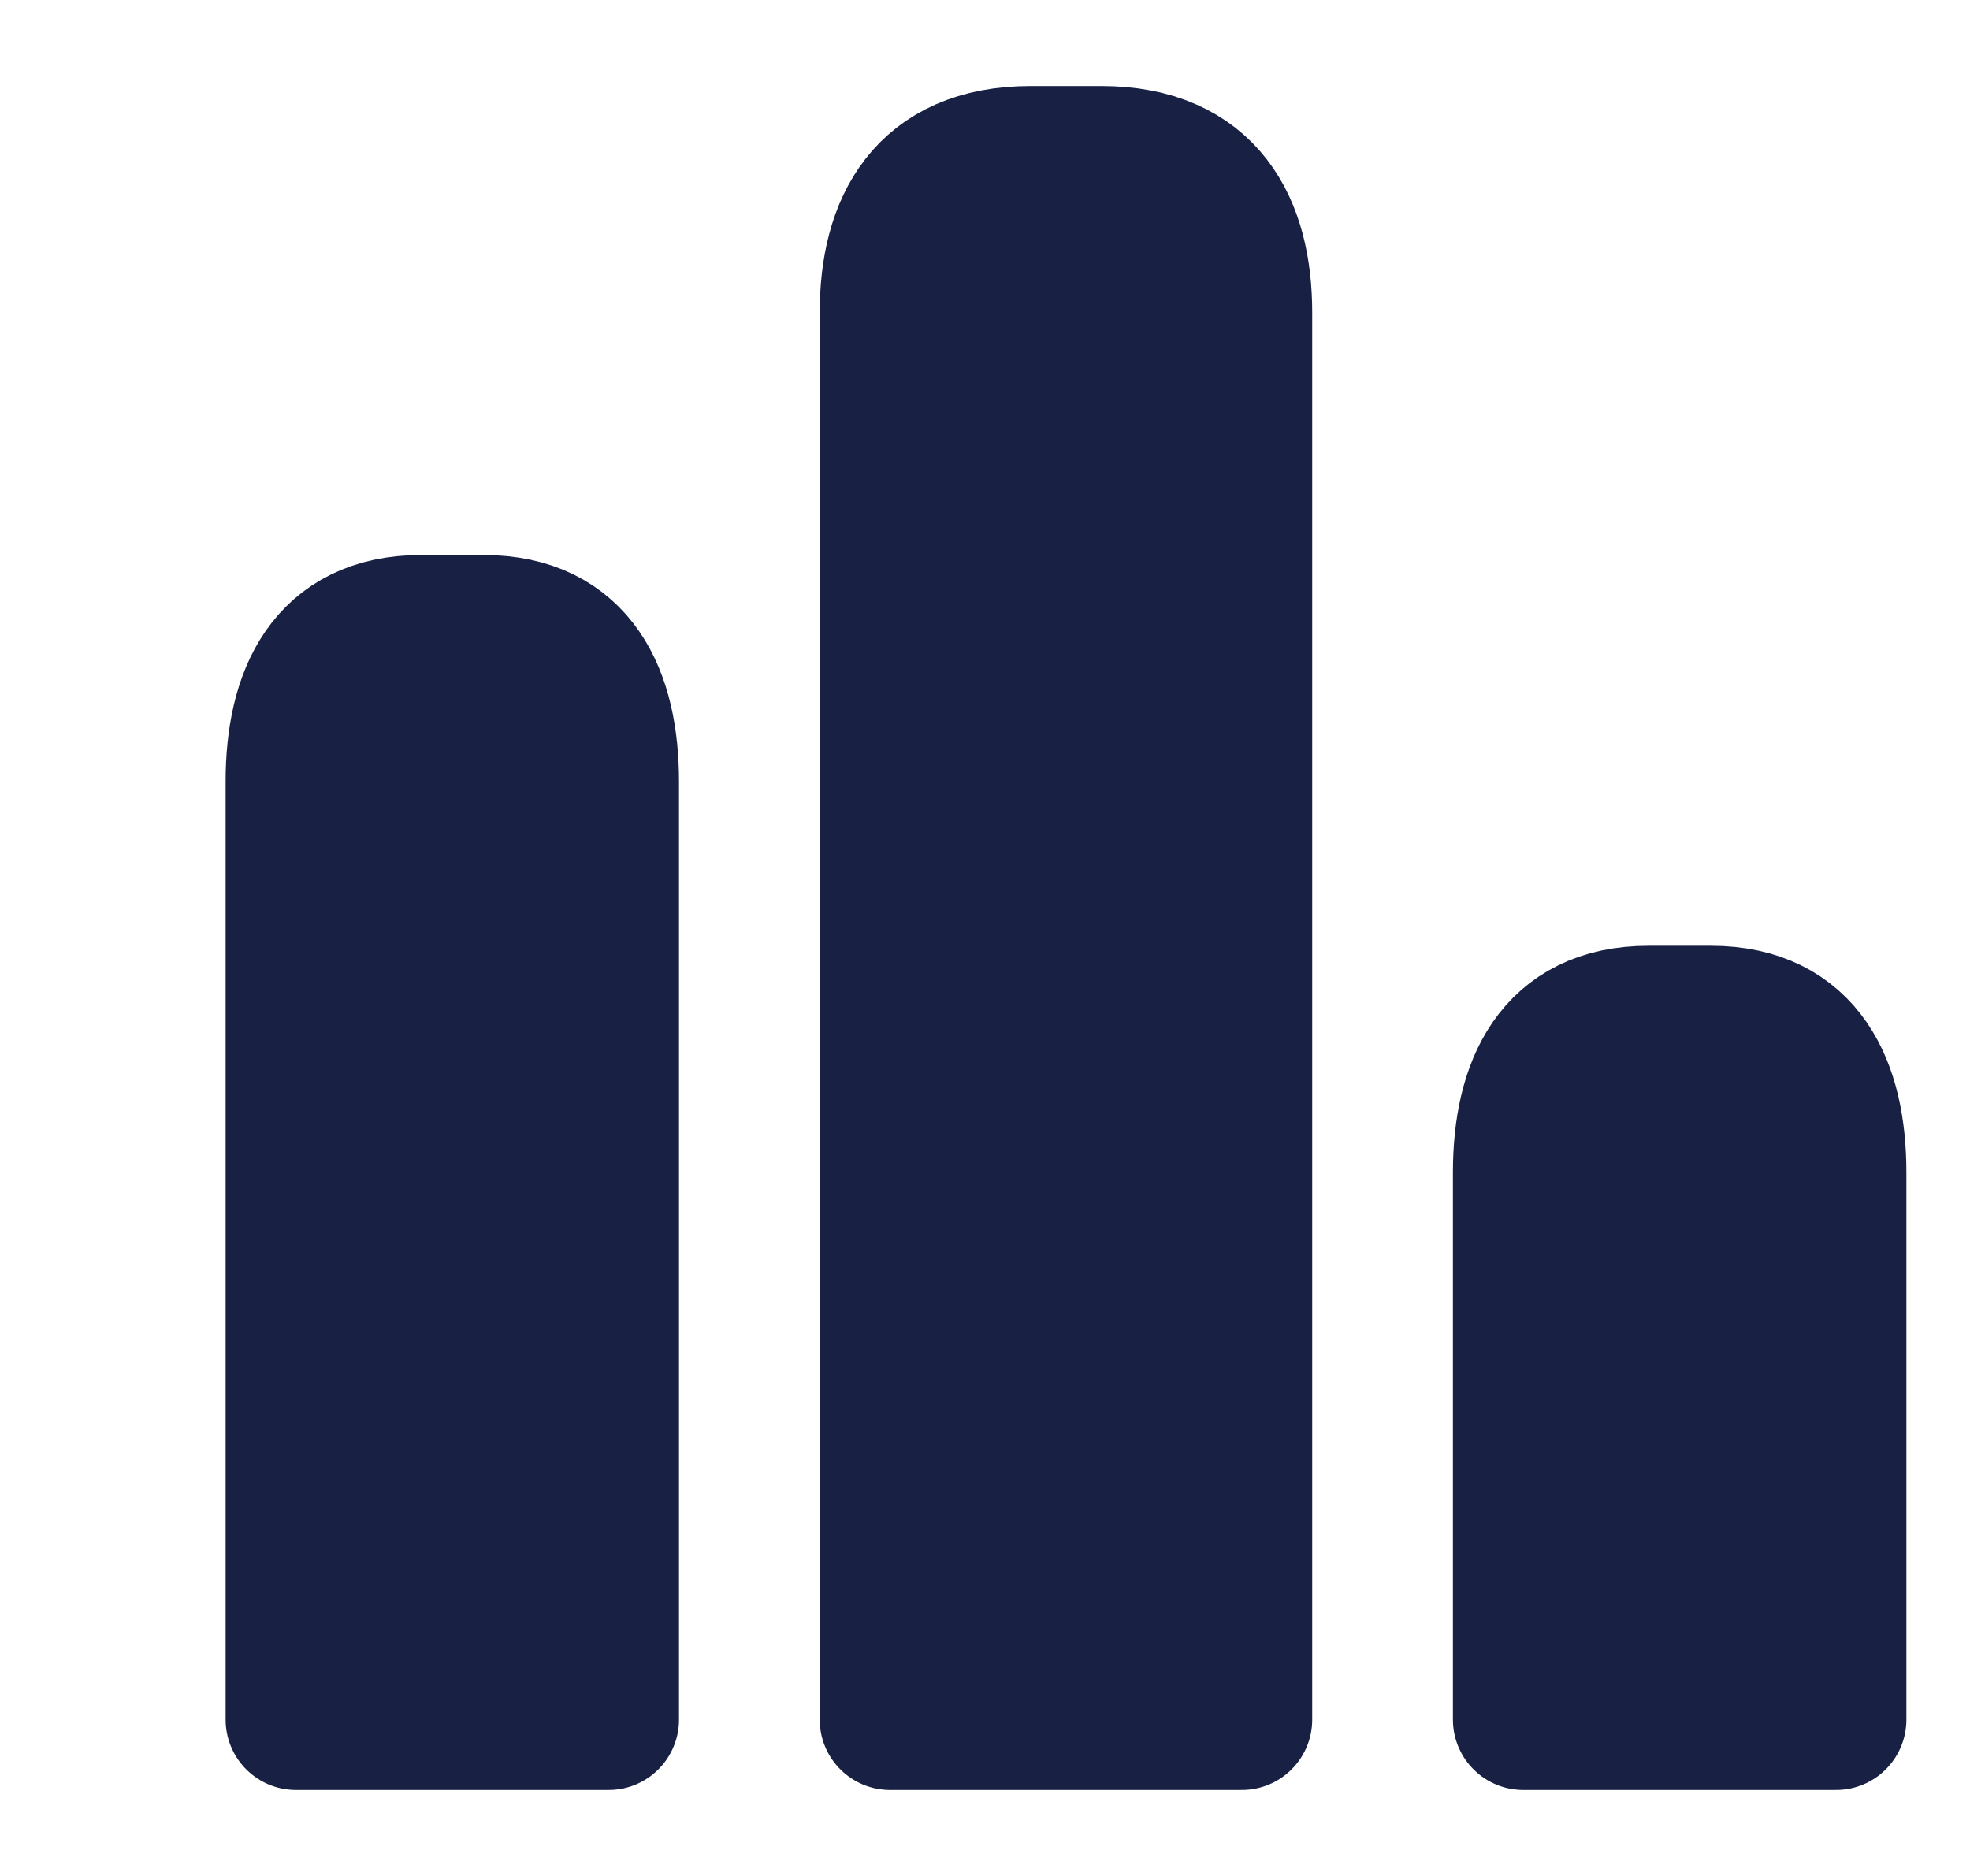
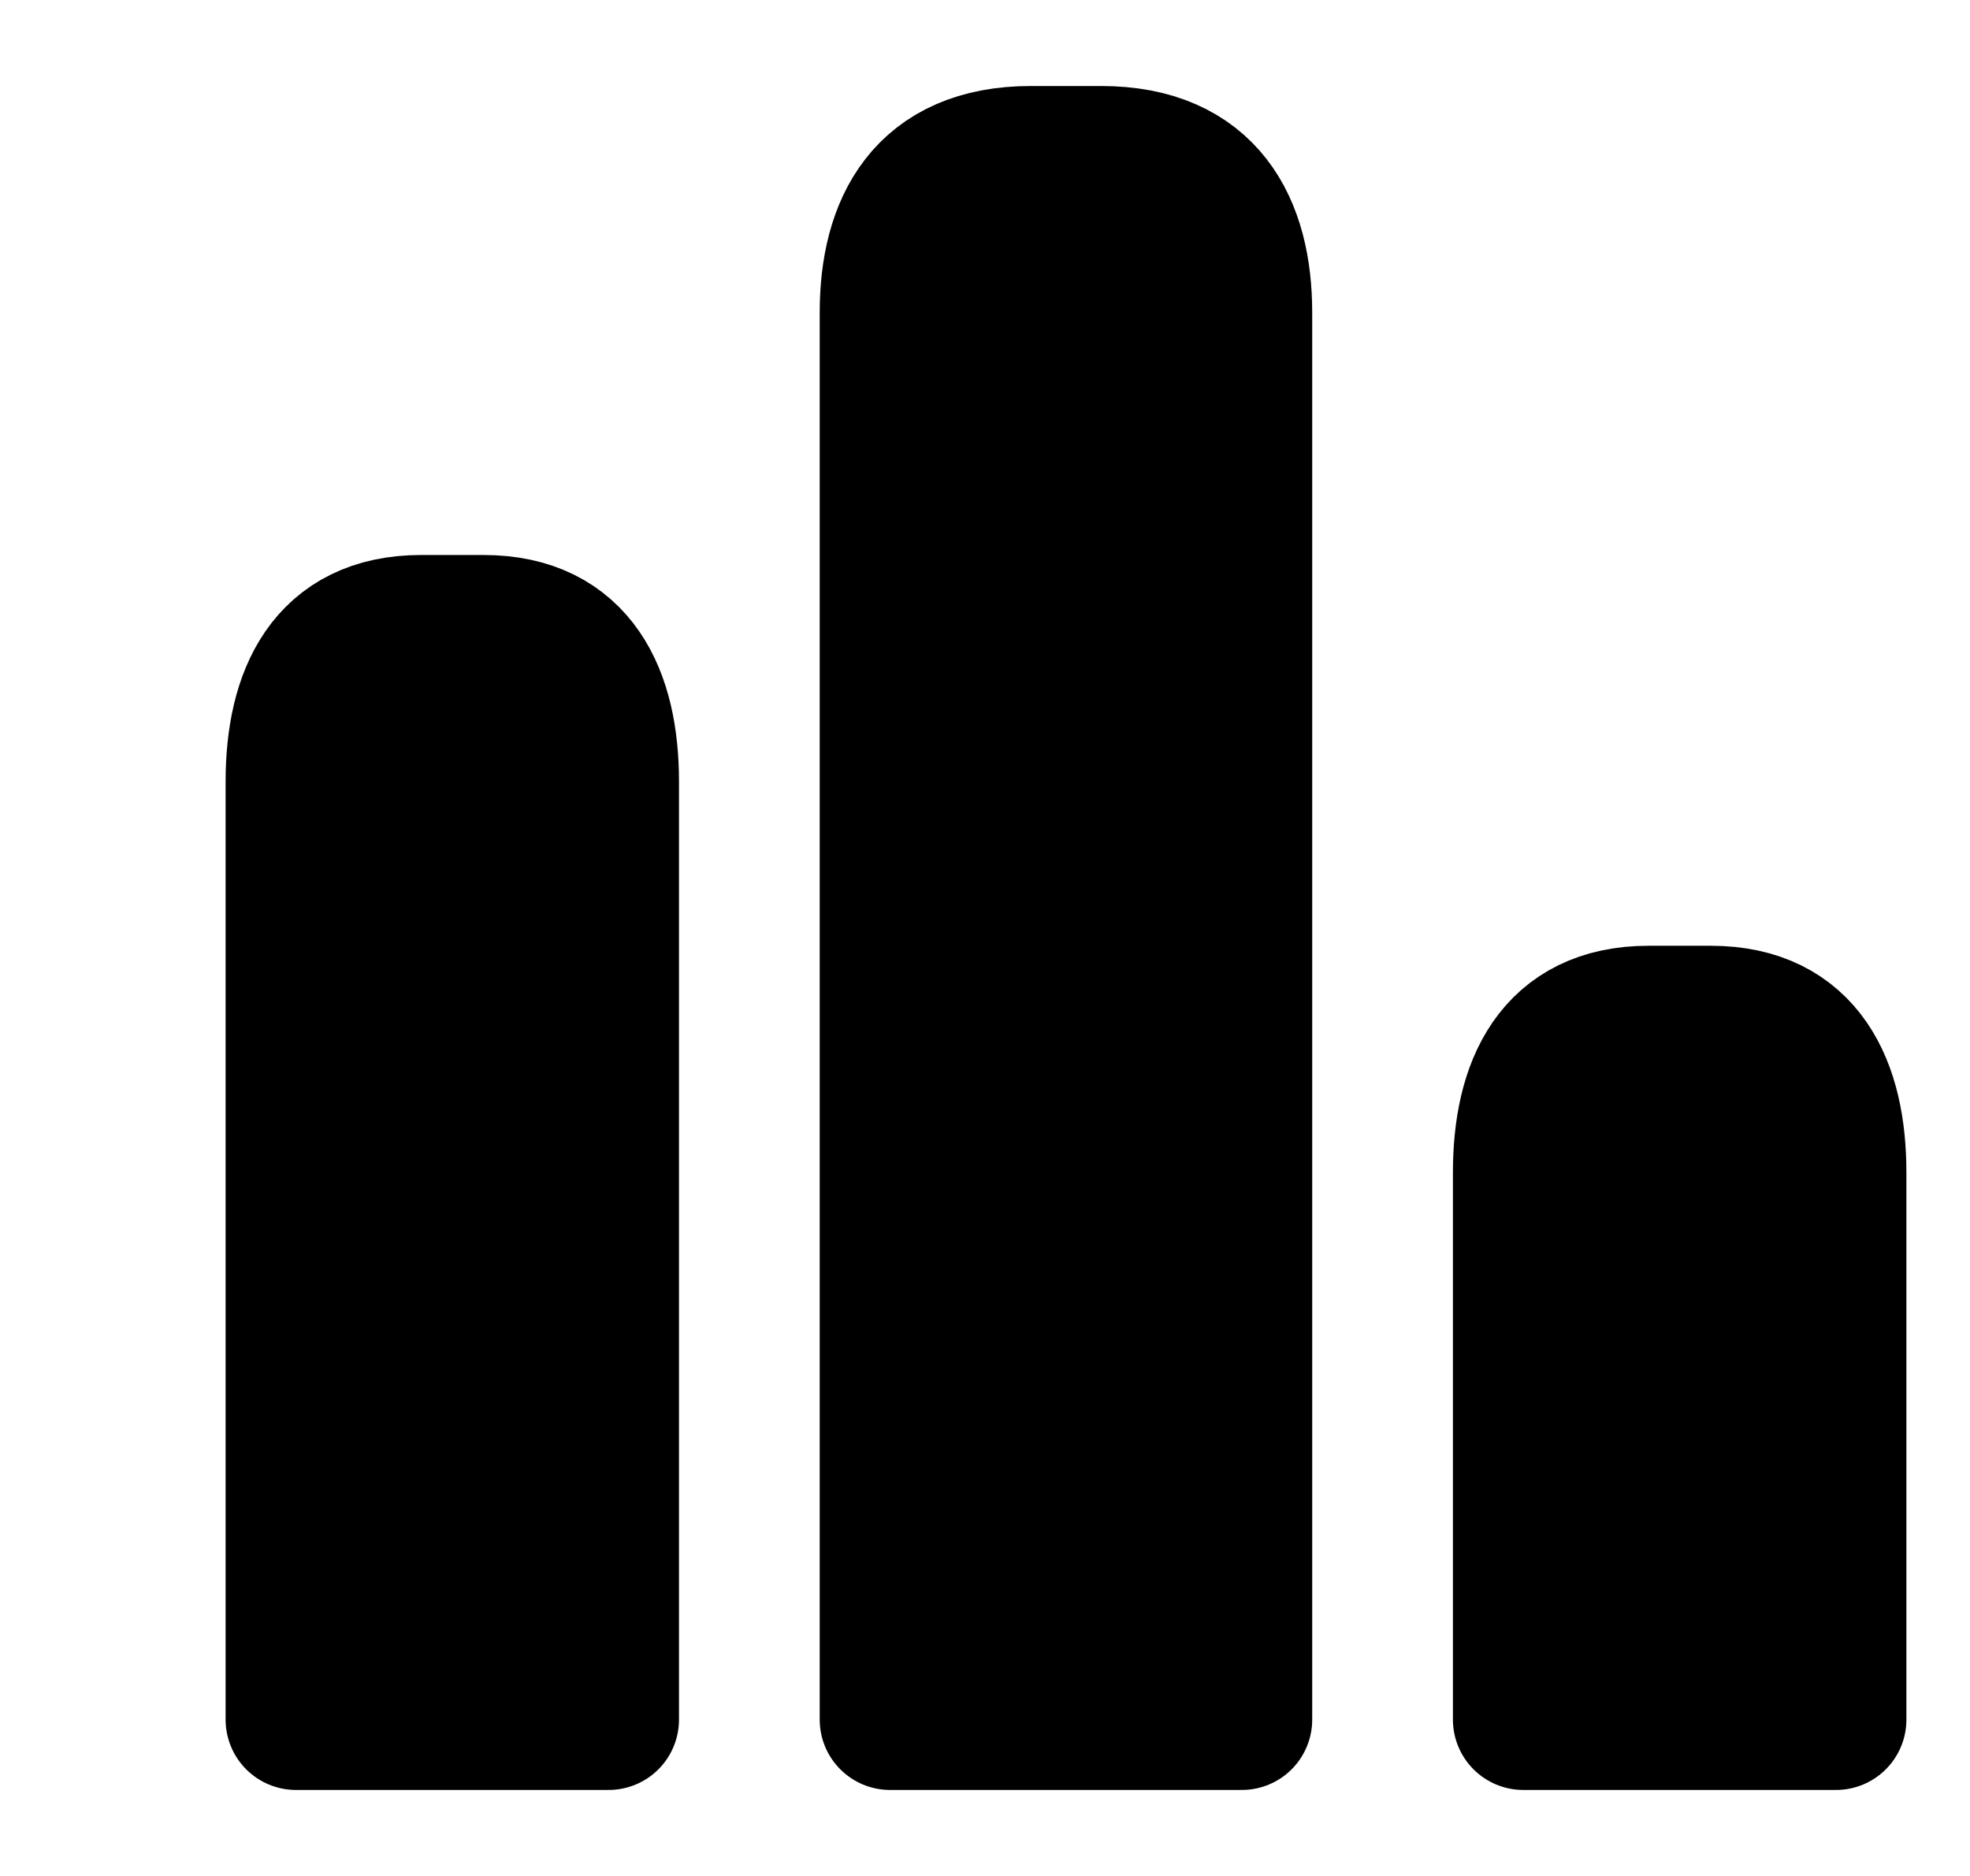
- <svg xmlns="http://www.w3.org/2000/svg" width="21" height="20" viewBox="0 0 21 20" fill="none">
-   <path d="M9.488 3.333V18.333H13.238V3.333C13.238 2.417 12.863 1.667 11.738 1.667H10.988C9.863 1.667 9.488 2.417 9.488 3.333Z" fill="#182143" stroke="#182143" stroke-width="1.5" stroke-linecap="round" stroke-linejoin="round" />
-   <path d="M3.155 8.333V18.333H6.488V8.333C6.488 7.417 6.155 6.667 5.155 6.667H4.488C3.488 6.667 3.155 7.417 3.155 8.333Z" fill="#182143" stroke="#182143" stroke-width="1.5" stroke-linecap="round" stroke-linejoin="round" />
-   <path d="M16.238 12.5V18.333H19.572V12.5C19.572 11.583 19.238 10.833 18.238 10.833H17.572C16.572 10.833 16.238 11.583 16.238 12.5Z" fill="#182143" stroke="#182143" stroke-width="1.5" stroke-linecap="round" stroke-linejoin="round" />
+ <svg xmlns="http://www.w3.org/2000/svg" width="21" height="20" viewBox="0 0 21 20" fill="currentColor">
+   <path d="M9.488 3.333V18.333H13.238V3.333C13.238 2.417 12.863 1.667 11.738 1.667H10.988C9.863 1.667 9.488 2.417 9.488 3.333Z" fill="currentColor" stroke="currentColor" stroke-width="1.5" stroke-linecap="round" stroke-linejoin="round" />
+   <path d="M3.155 8.333V18.333H6.488V8.333C6.488 7.417 6.155 6.667 5.155 6.667H4.488C3.488 6.667 3.155 7.417 3.155 8.333Z" fill="currentColor" stroke="currentColor" stroke-width="1.5" stroke-linecap="round" stroke-linejoin="round" />
+   <path d="M16.238 12.5V18.333H19.572V12.5C19.572 11.583 19.238 10.833 18.238 10.833H17.572C16.572 10.833 16.238 11.583 16.238 12.5Z" fill="currentColor" stroke="currentColor" stroke-width="1.5" stroke-linecap="round" stroke-linejoin="round" />
</svg>
